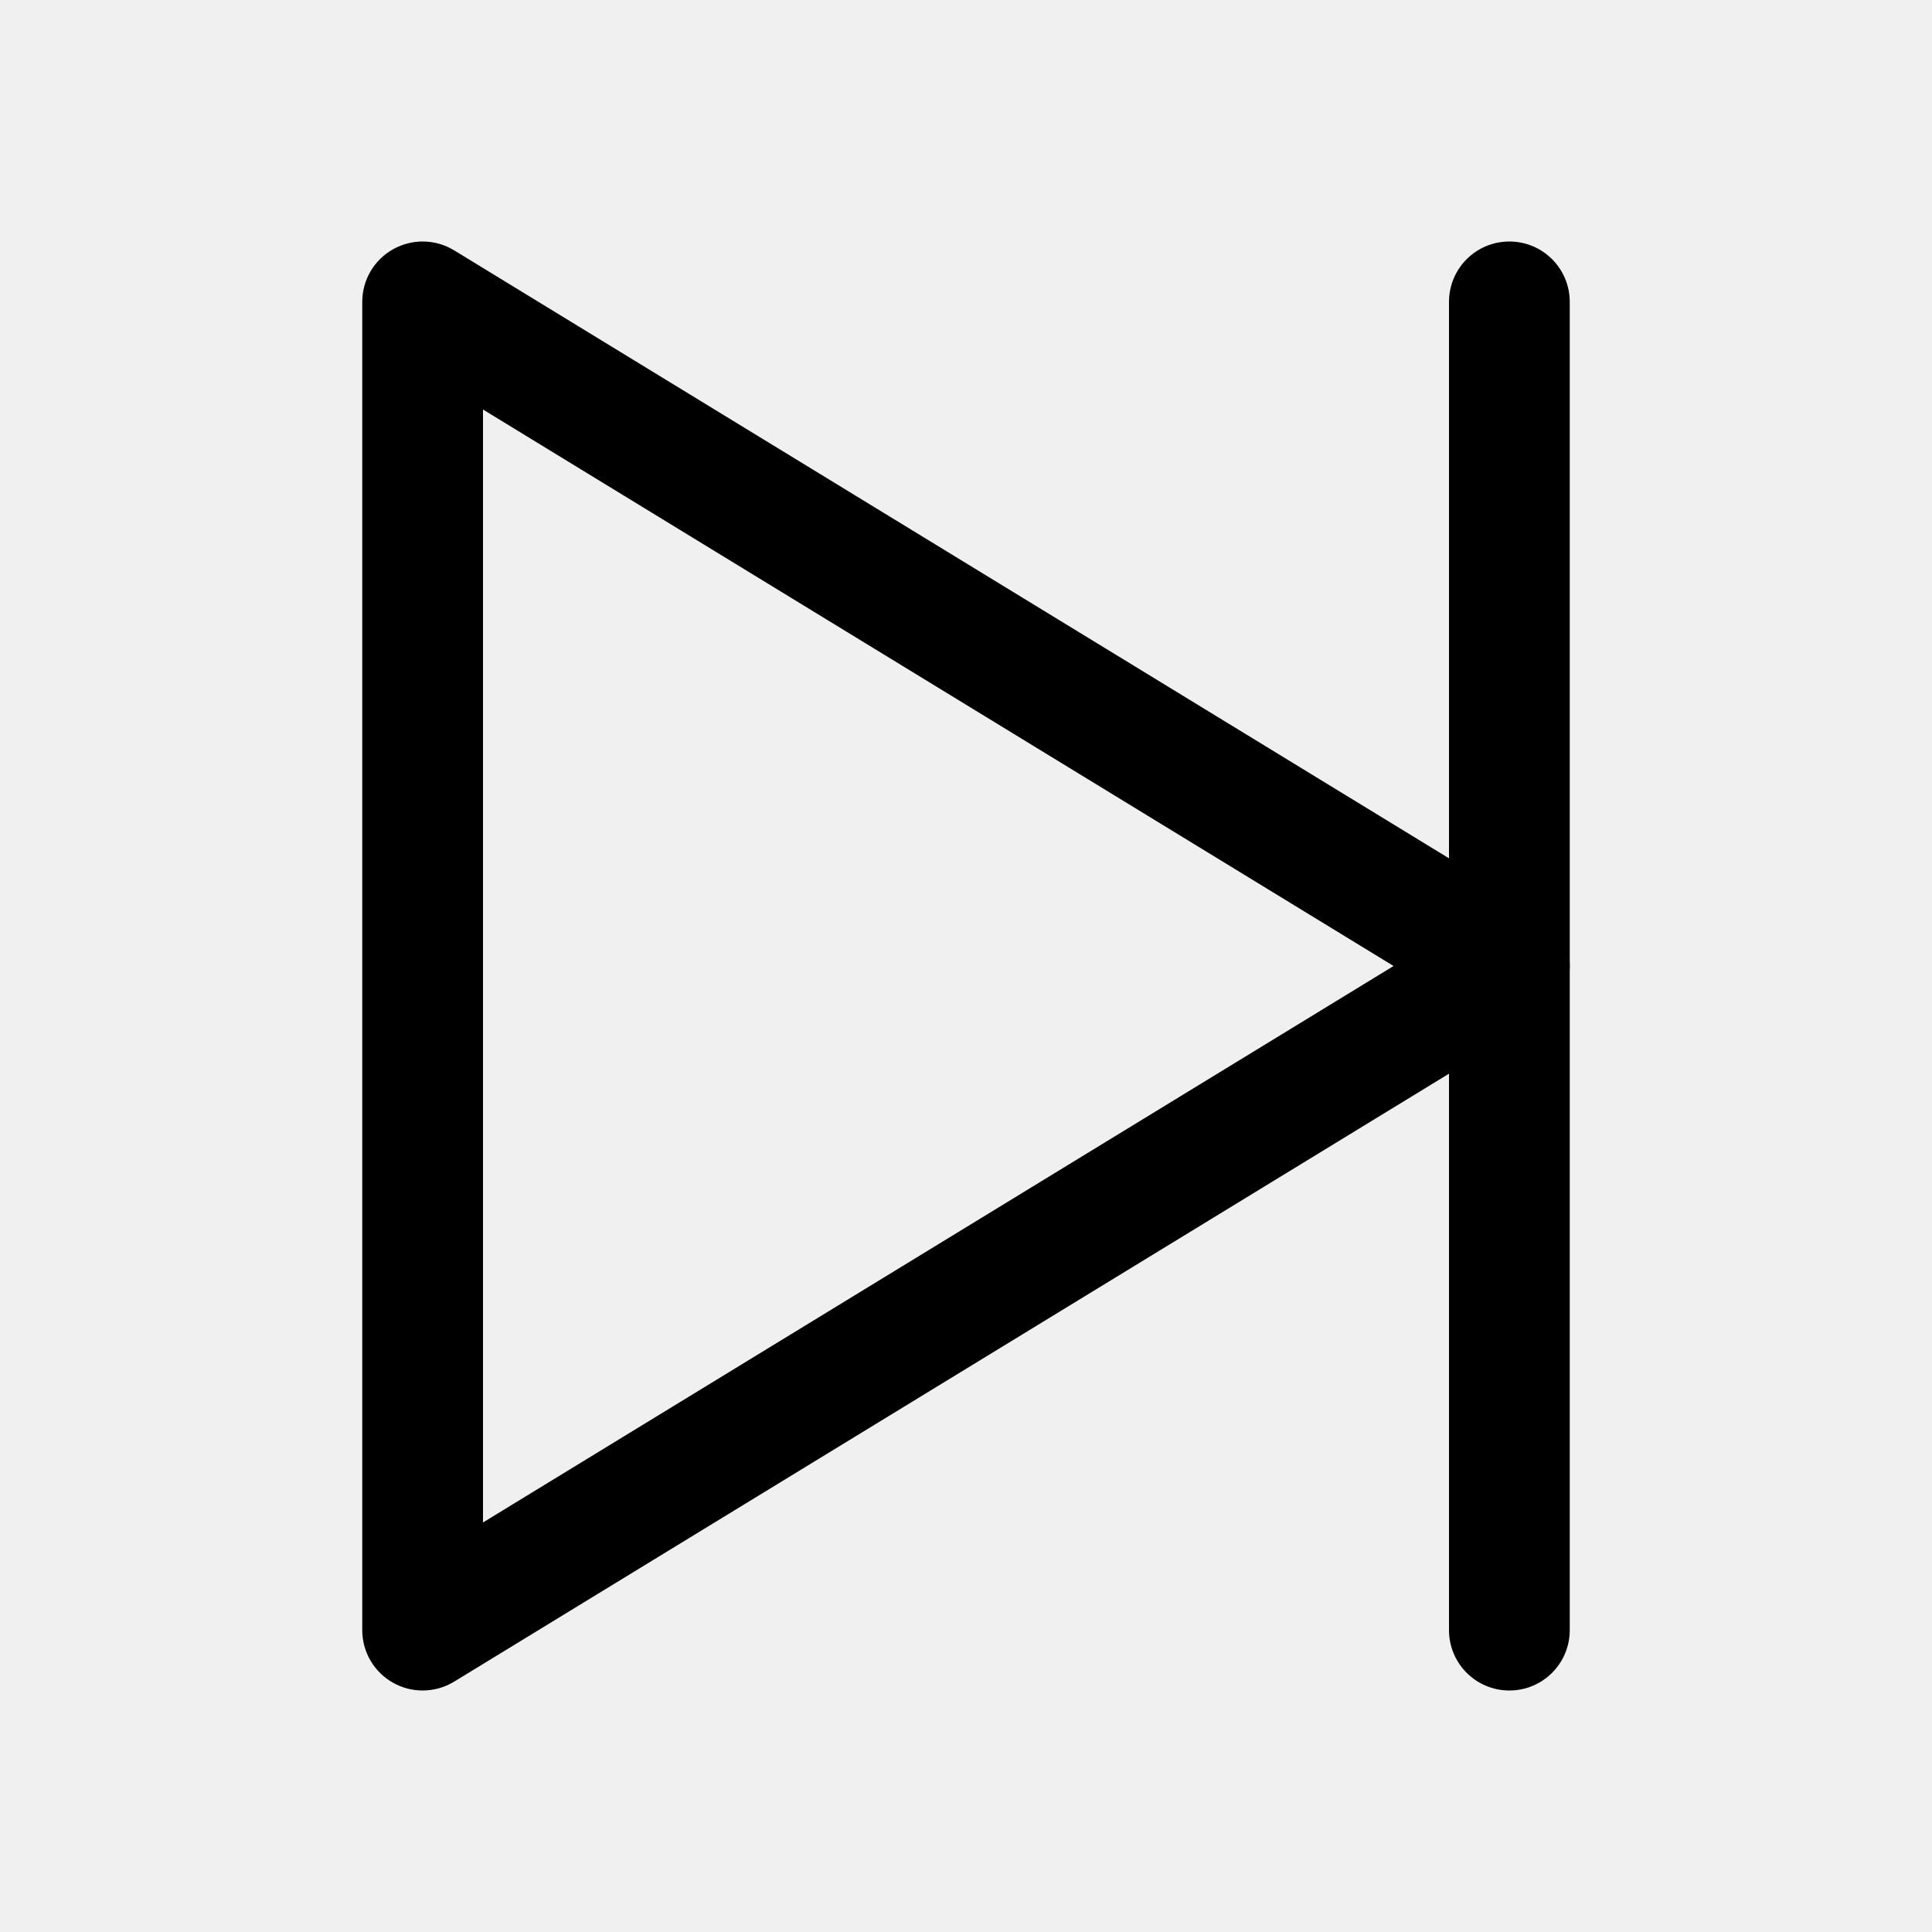
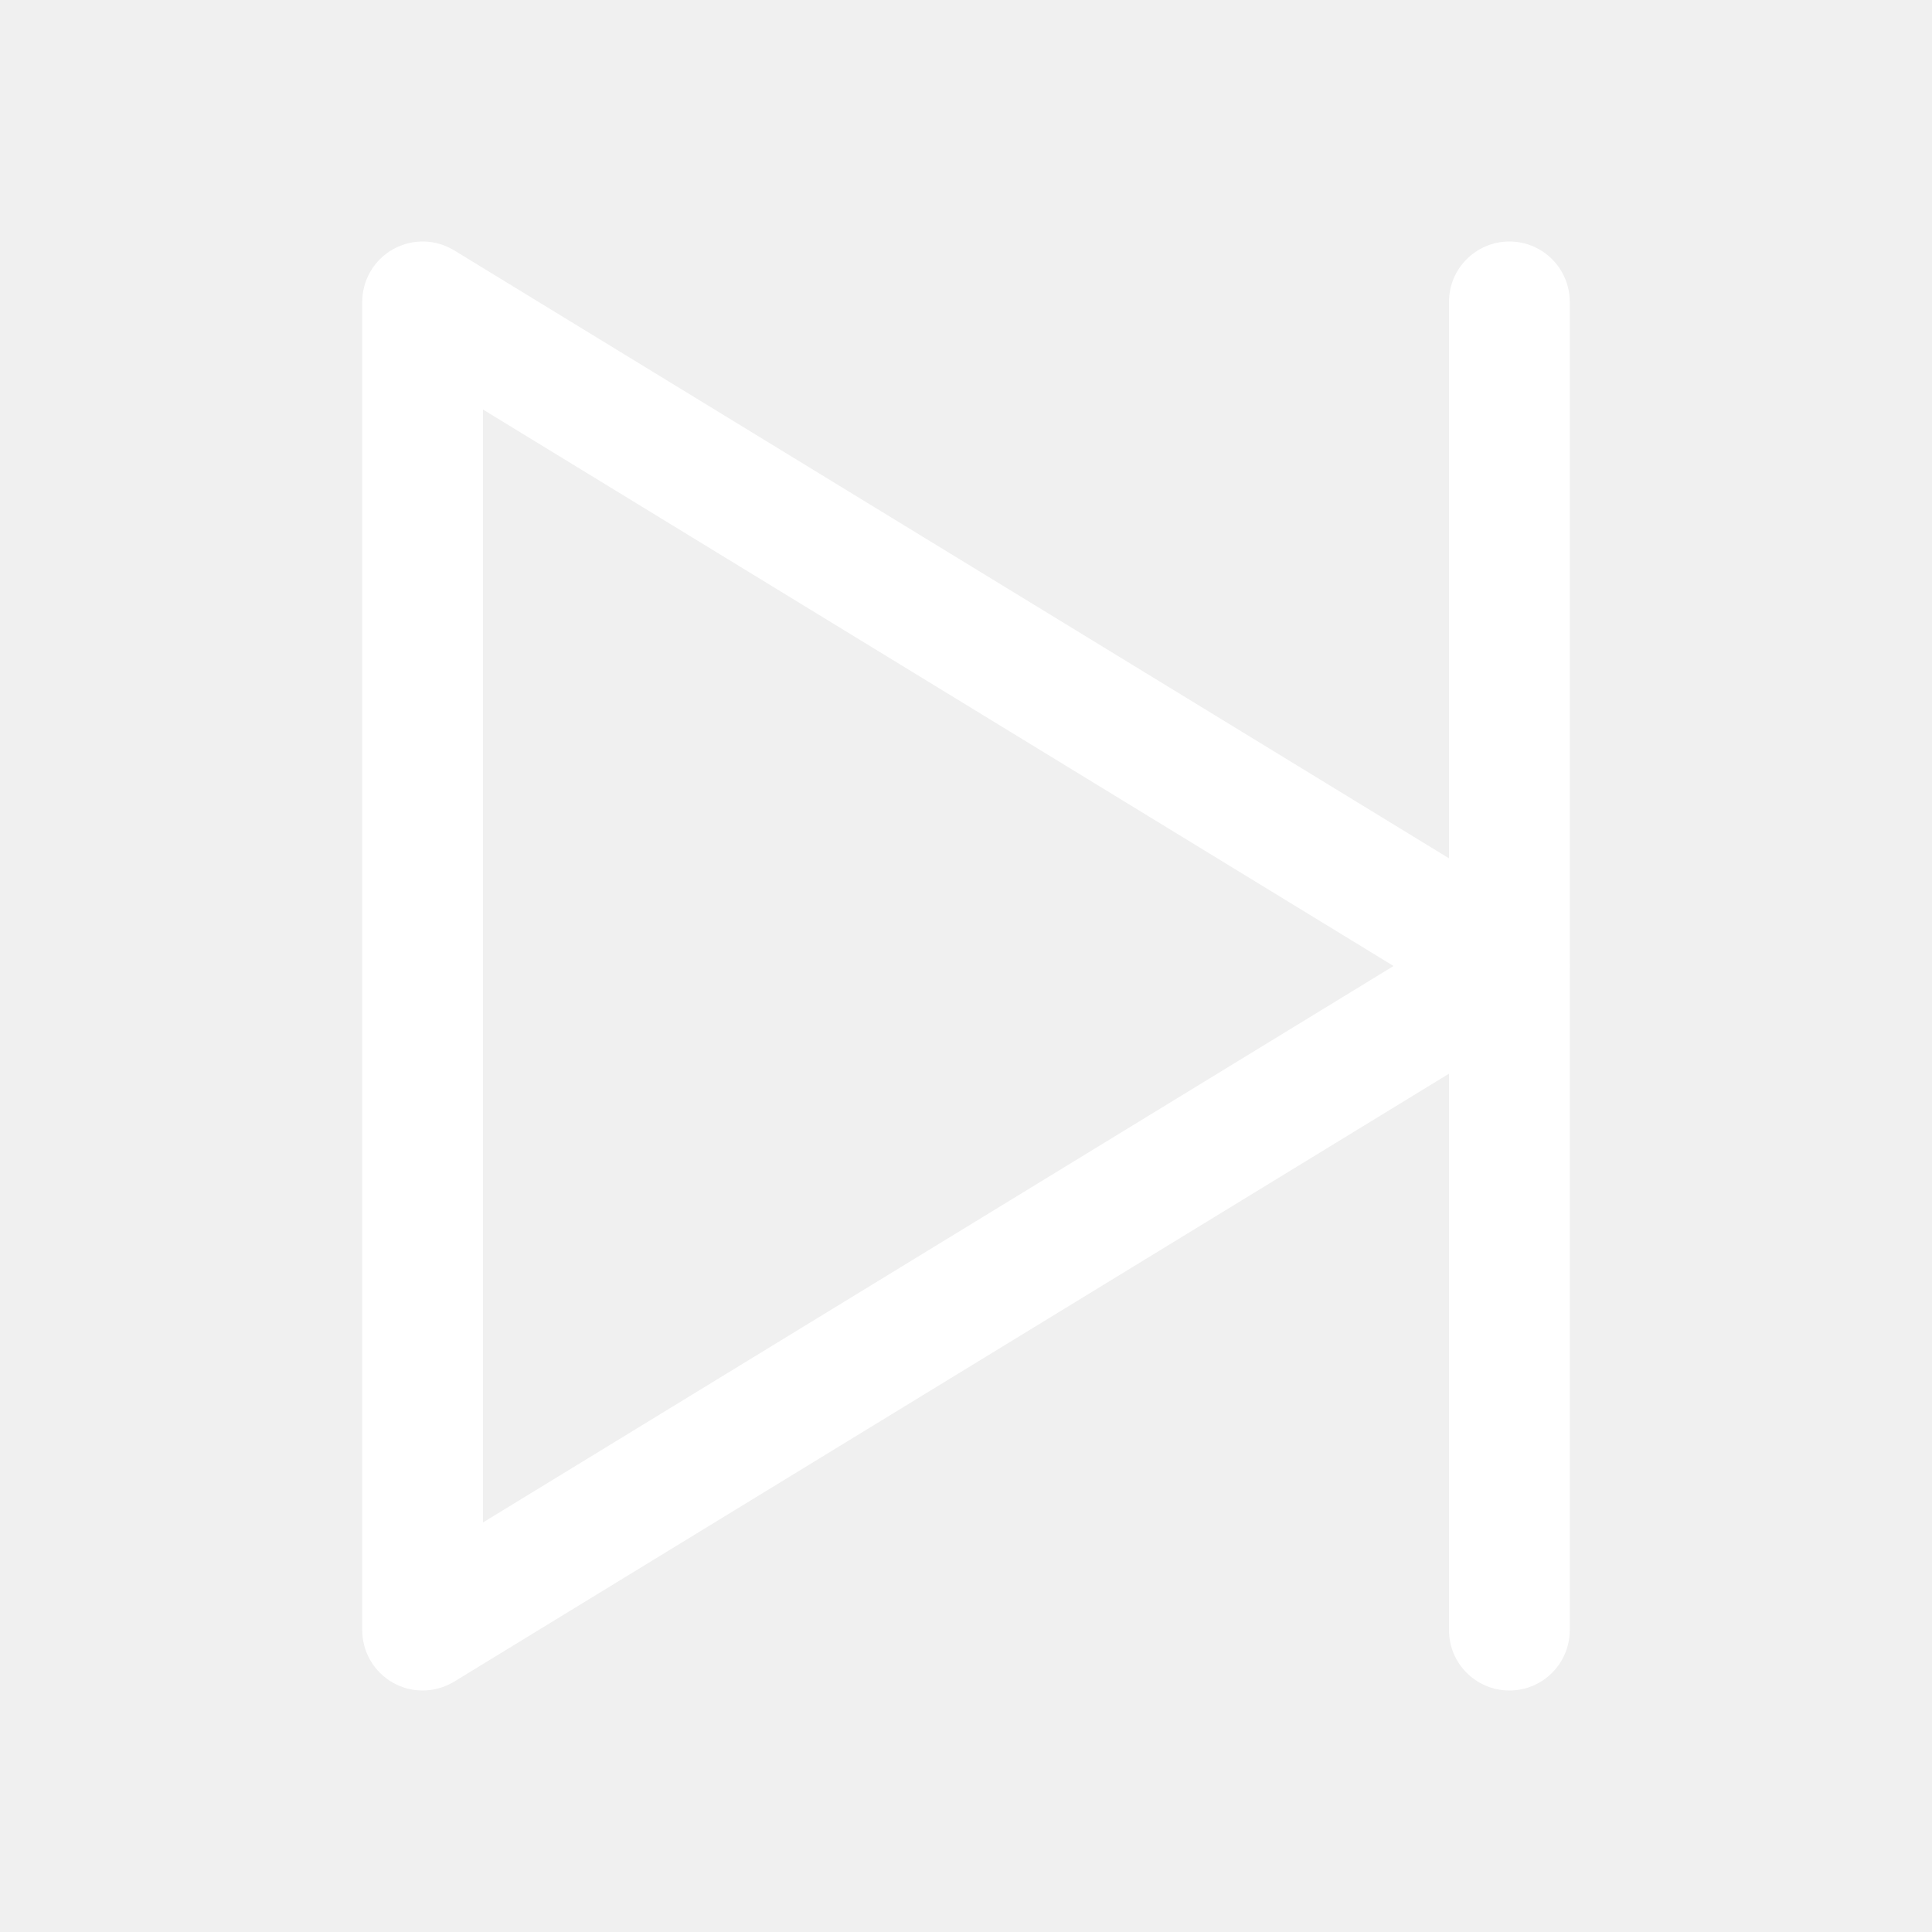
<svg xmlns="http://www.w3.org/2000/svg" version="1.1" id="Layer_1" x="0px" y="0px" viewBox="0 0 32 32" style="enable-background:new 0 0 32 32;" xml:space="preserve">
  <style type="text/css">
	.st0{clip-path:url(#SVGID_2_);}
	.st1{clip-path:url(#SVGID_4_);}
</style>
  <g>
    <g>
      <g>
-         <path d="M7,28c-0.168,0-0.337-0.042-0.489-0.128C6.195,27.695,6,27.362,6,27V5     c0-0.362,0.195-0.695,0.511-0.872C6.828,3.951,7.213,3.958,7.521,4.146l18,11     C25.818,15.329,26,15.652,26,16s-0.182,0.671-0.479,0.854l-18,11     C7.361,27.951,7.181,28,7,28z M8,6.783v18.434L23.082,16L8,6.783z" />
+         <path fill="white" d="M7,28c-0.168,0-0.337-0.042-0.489-0.128C6.195,27.695,6,27.362,6,27V5     c0-0.362,0.195-0.695,0.511-0.872C6.828,3.951,7.213,3.958,7.521,4.146l18,11     C25.818,15.329,26,15.652,26,16s-0.182,0.671-0.479,0.854l-18,11     C7.361,27.951,7.181,28,7,28z M8,6.783v18.434L23.082,16L8,6.783z" />
      </g>
    </g>
    <g>
-       <path d="M25,28c-0.553,0-1-0.448-1-1V5c0-0.552,0.447-1,1-1s1,0.448,1,1v22    C26,27.552,25.553,28,25,28z" />
+       <path fill="white" d="M25,28c-0.553,0-1-0.448-1-1V5c0-0.552,0.447-1,1-1s1,0.448,1,1v22    C26,27.552,25.553,28,25,28z" />
    </g>
  </g>
</svg>
